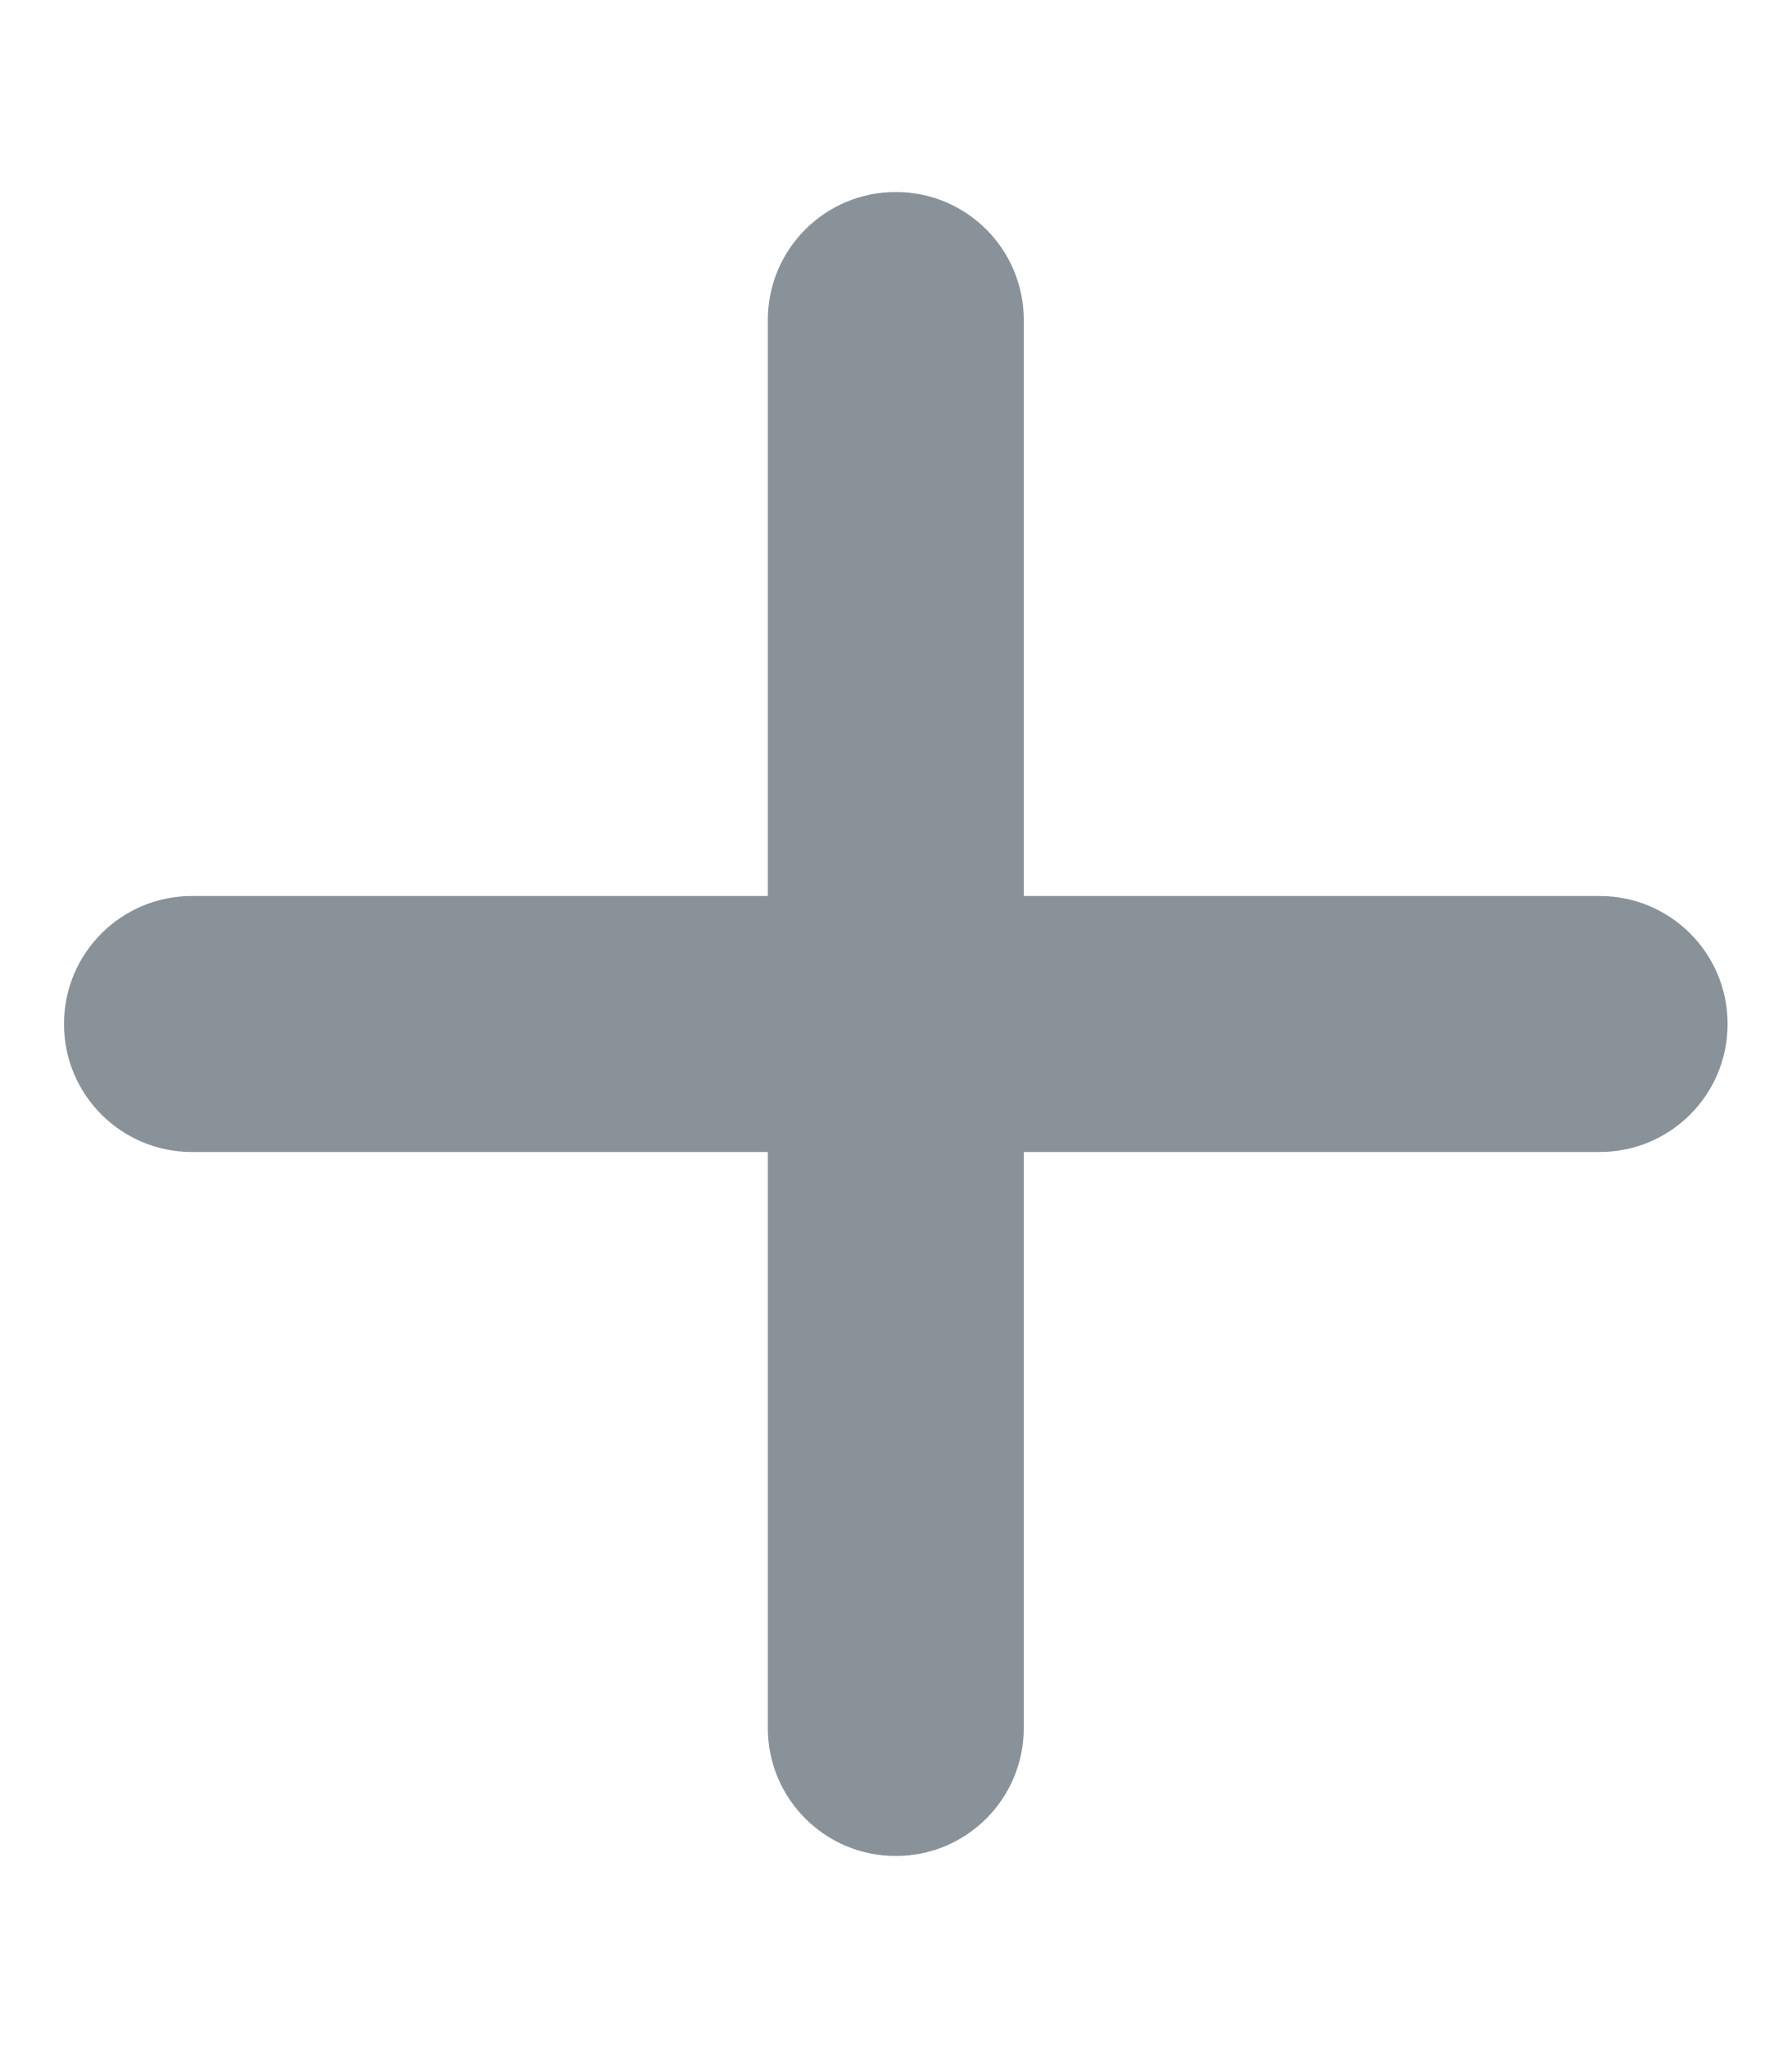
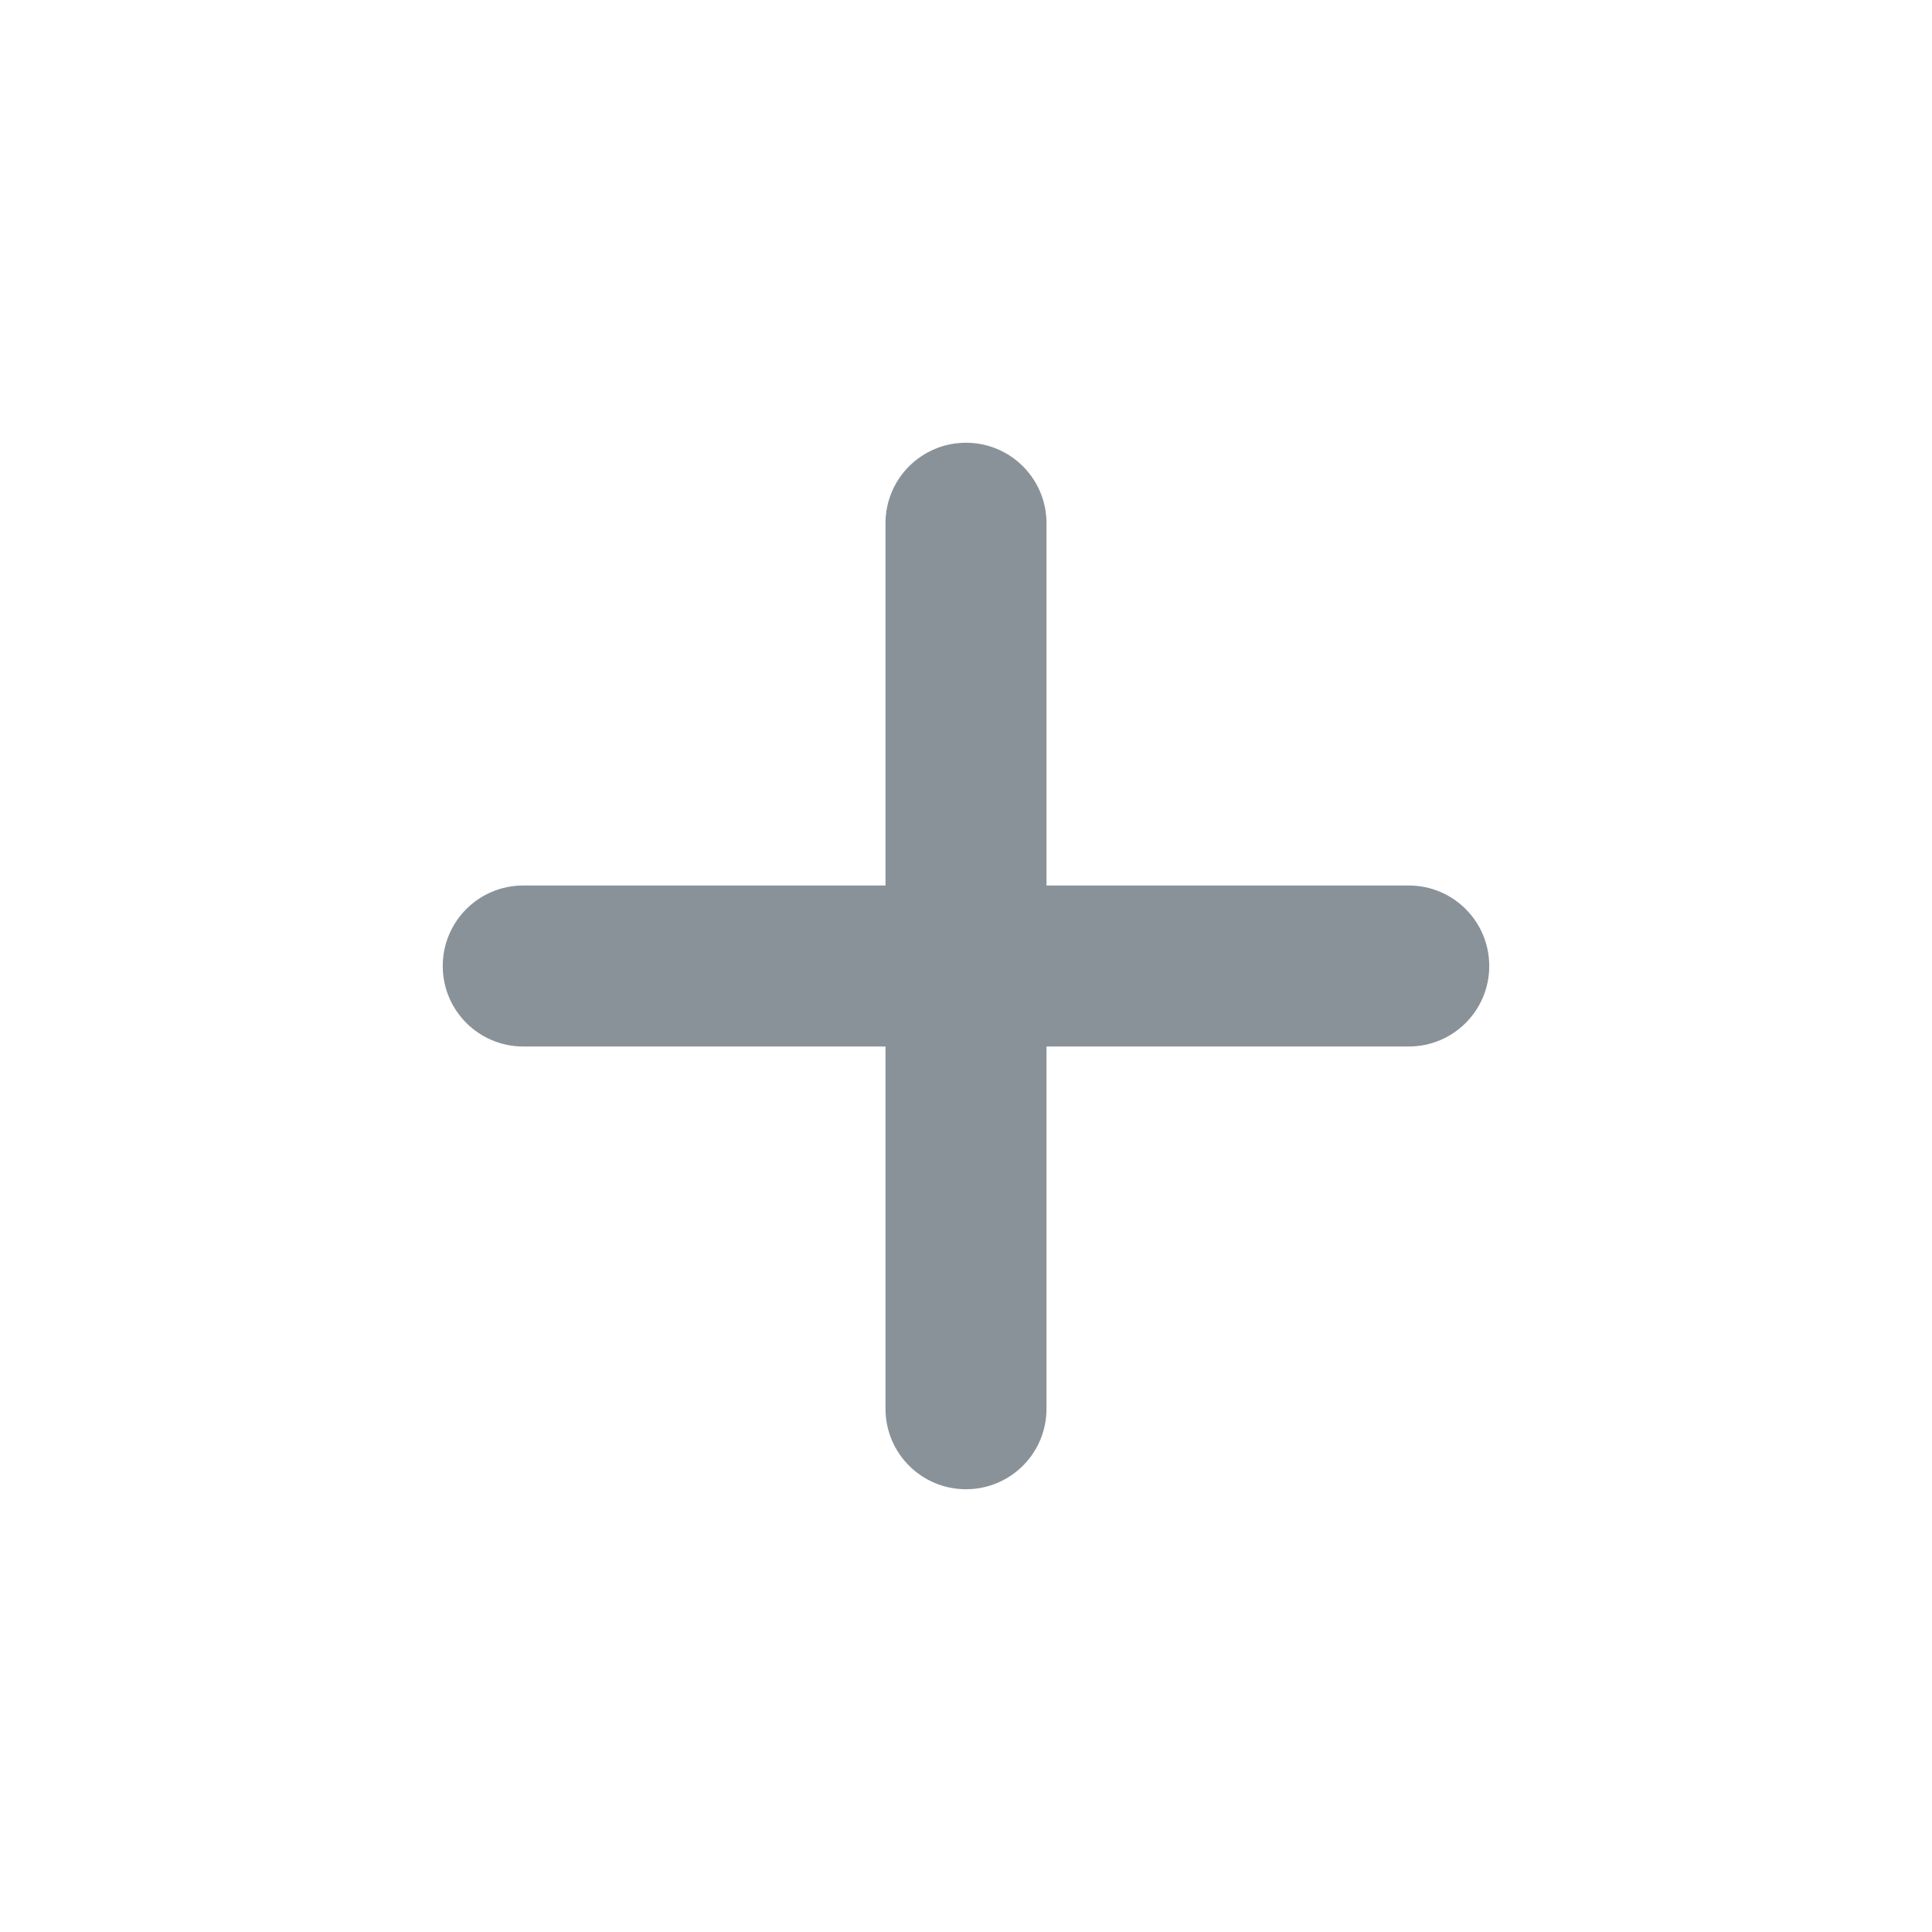
- <svg xmlns="http://www.w3.org/2000/svg" width="14" height="16" viewBox="0 0 14 16" fill="none">
-   <path d="M8 2.5C8 1.947 7.553 1.5 7 1.5C6.447 1.5 6 1.947 6 2.5V7H1.5C0.947 7 0.5 7.447 0.5 8C0.5 8.553 0.947 9 1.5 9H6V13.5C6 14.053 6.447 14.5 7 14.5C7.553 14.5 8 14.053 8 13.5V9H12.5C13.053 9 13.5 8.553 13.5 8C13.5 7.447 13.053 7 12.5 7H8V2.5Z" fill="#8A9299" />
+ <svg xmlns="http://www.w3.org/2000/svg" width="24" height="24" viewBox="0 0 24 24" fill="none">
+   <path d="M13 6.5C13 5.947 12.553 5.5 12 5.5C11.447 5.5 11 5.947 11 6.5V11H6.5C5.947 11 5.5 11.447 5.5 12C5.5 12.553 5.947 13 6.5 13H11V17.5C11 18.053 11.447 18.5 12 18.5C12.553 18.5 13 18.053 13 17.5V13H17.5C18.053 13 18.5 12.553 18.5 12C18.5 11.447 18.053 11 17.5 11H13V6.5Z" fill="#8A9299" />
</svg>
